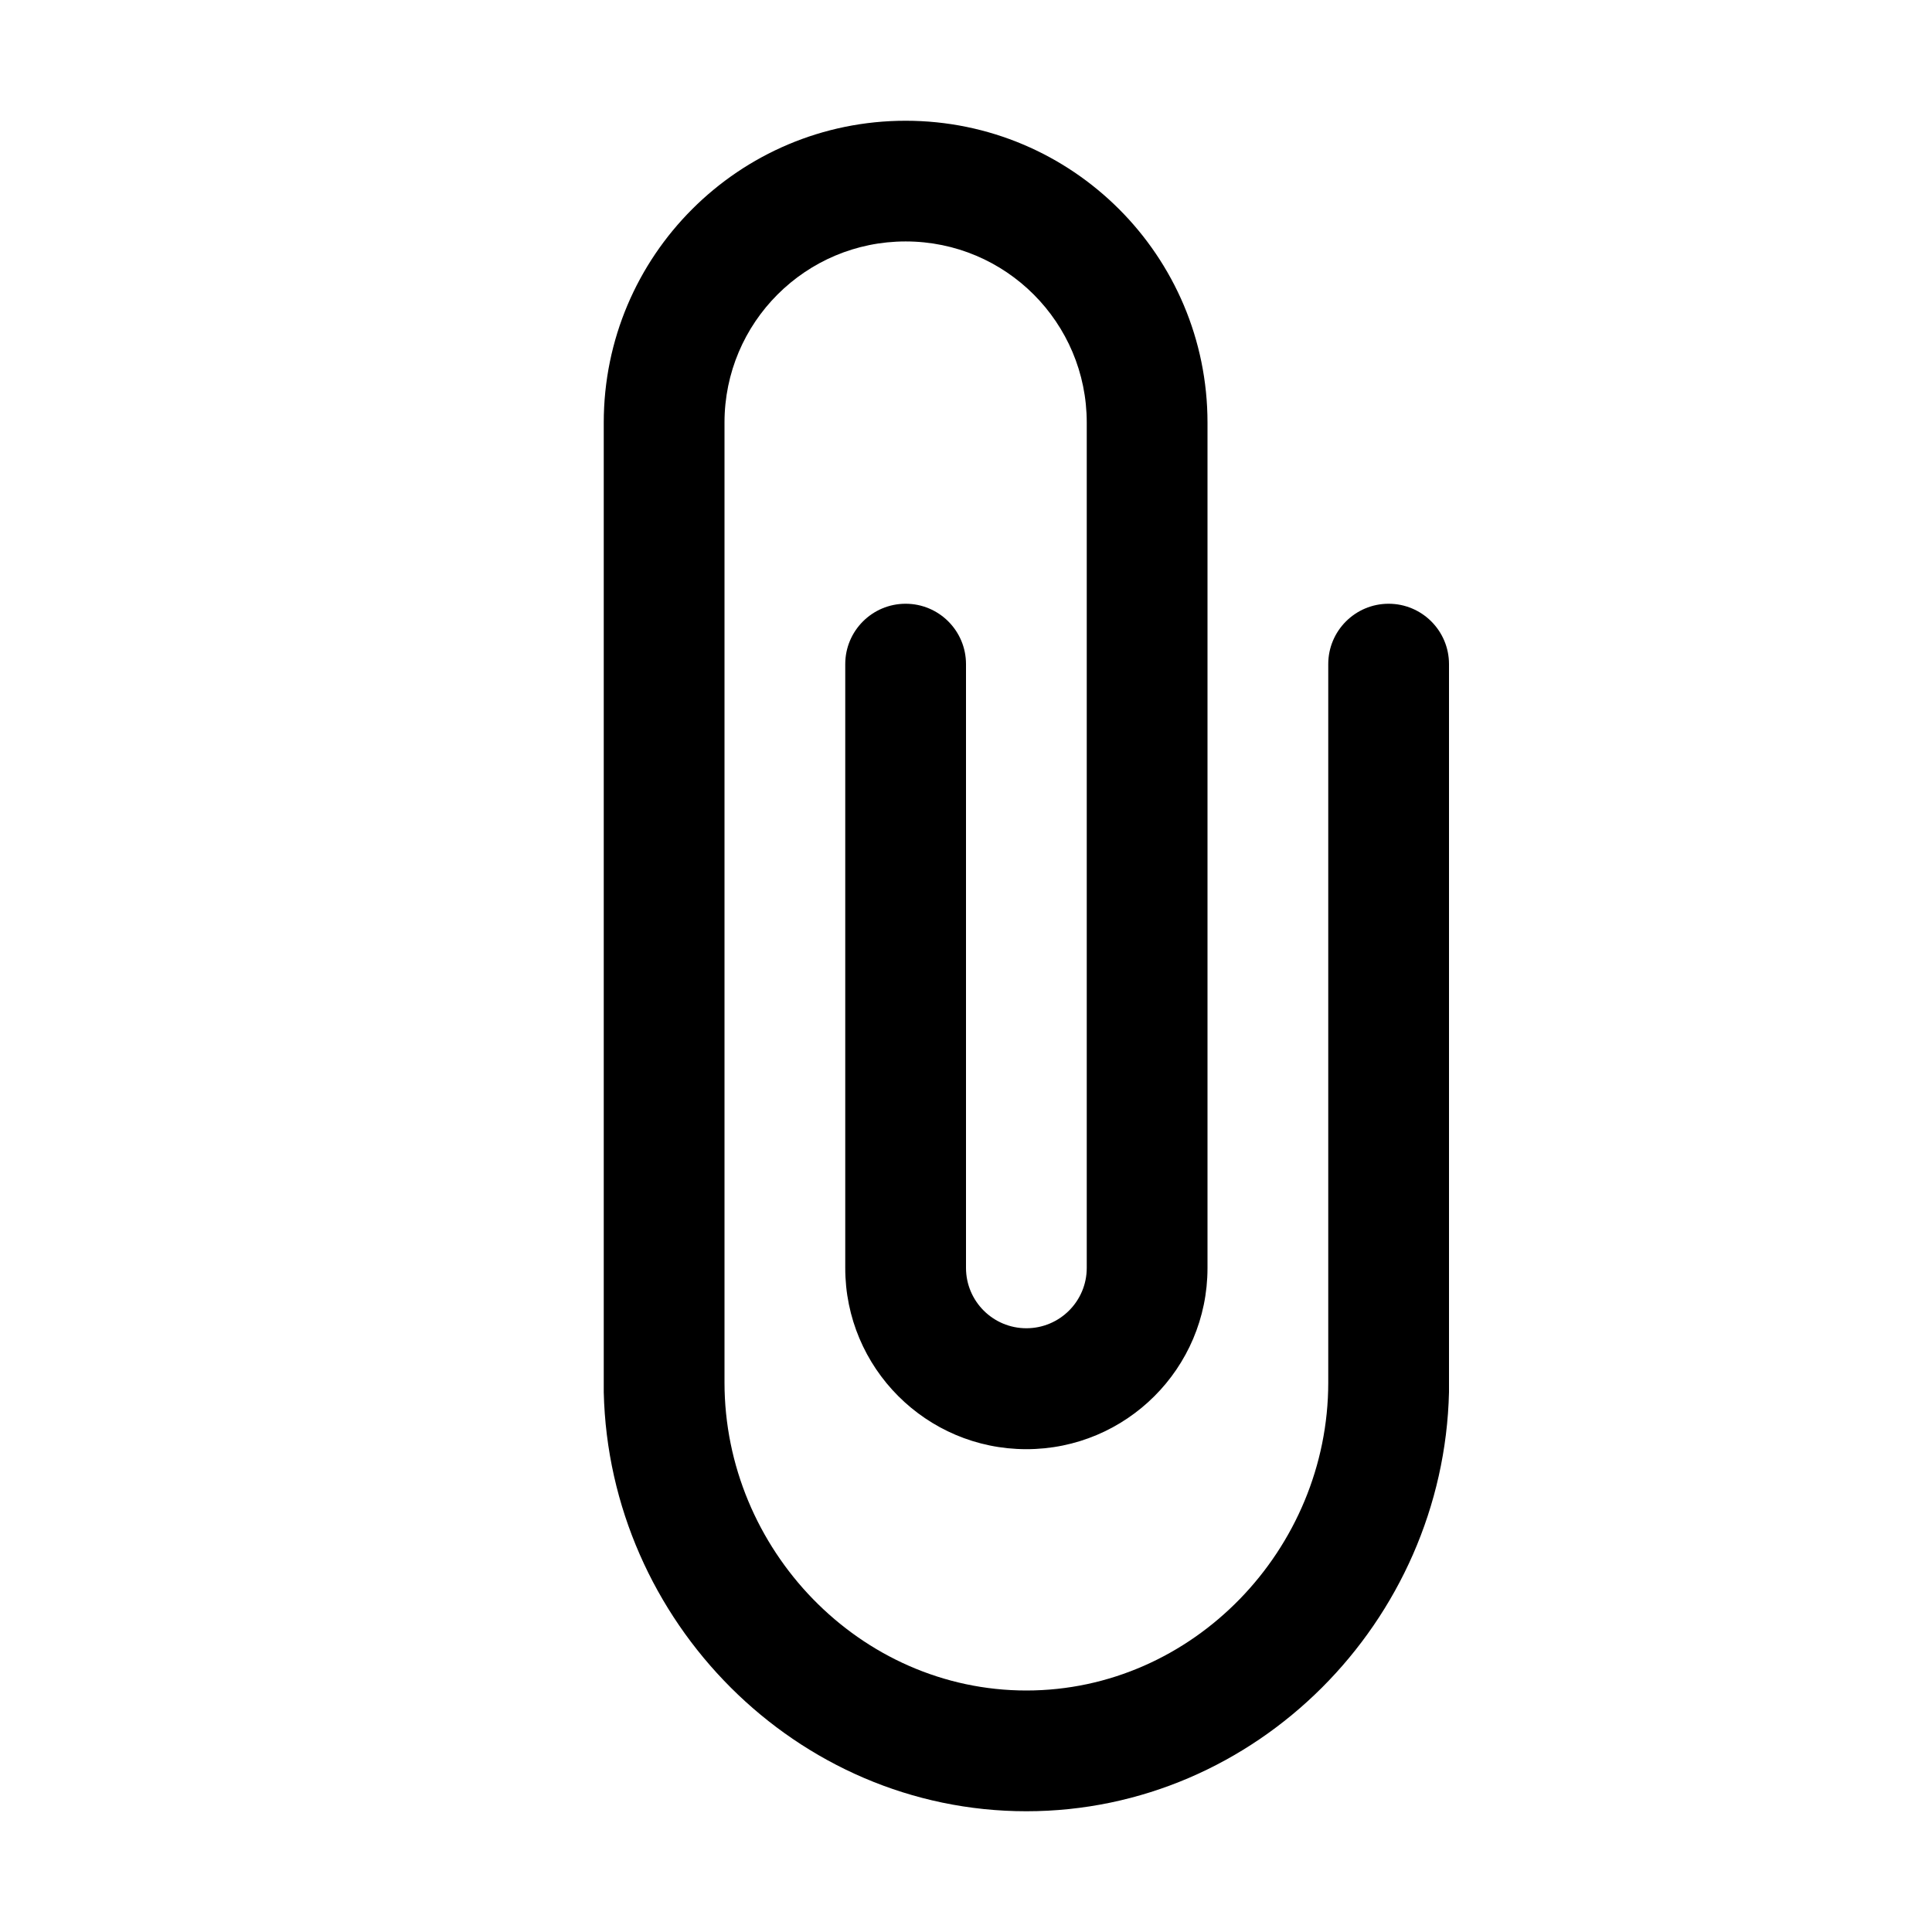
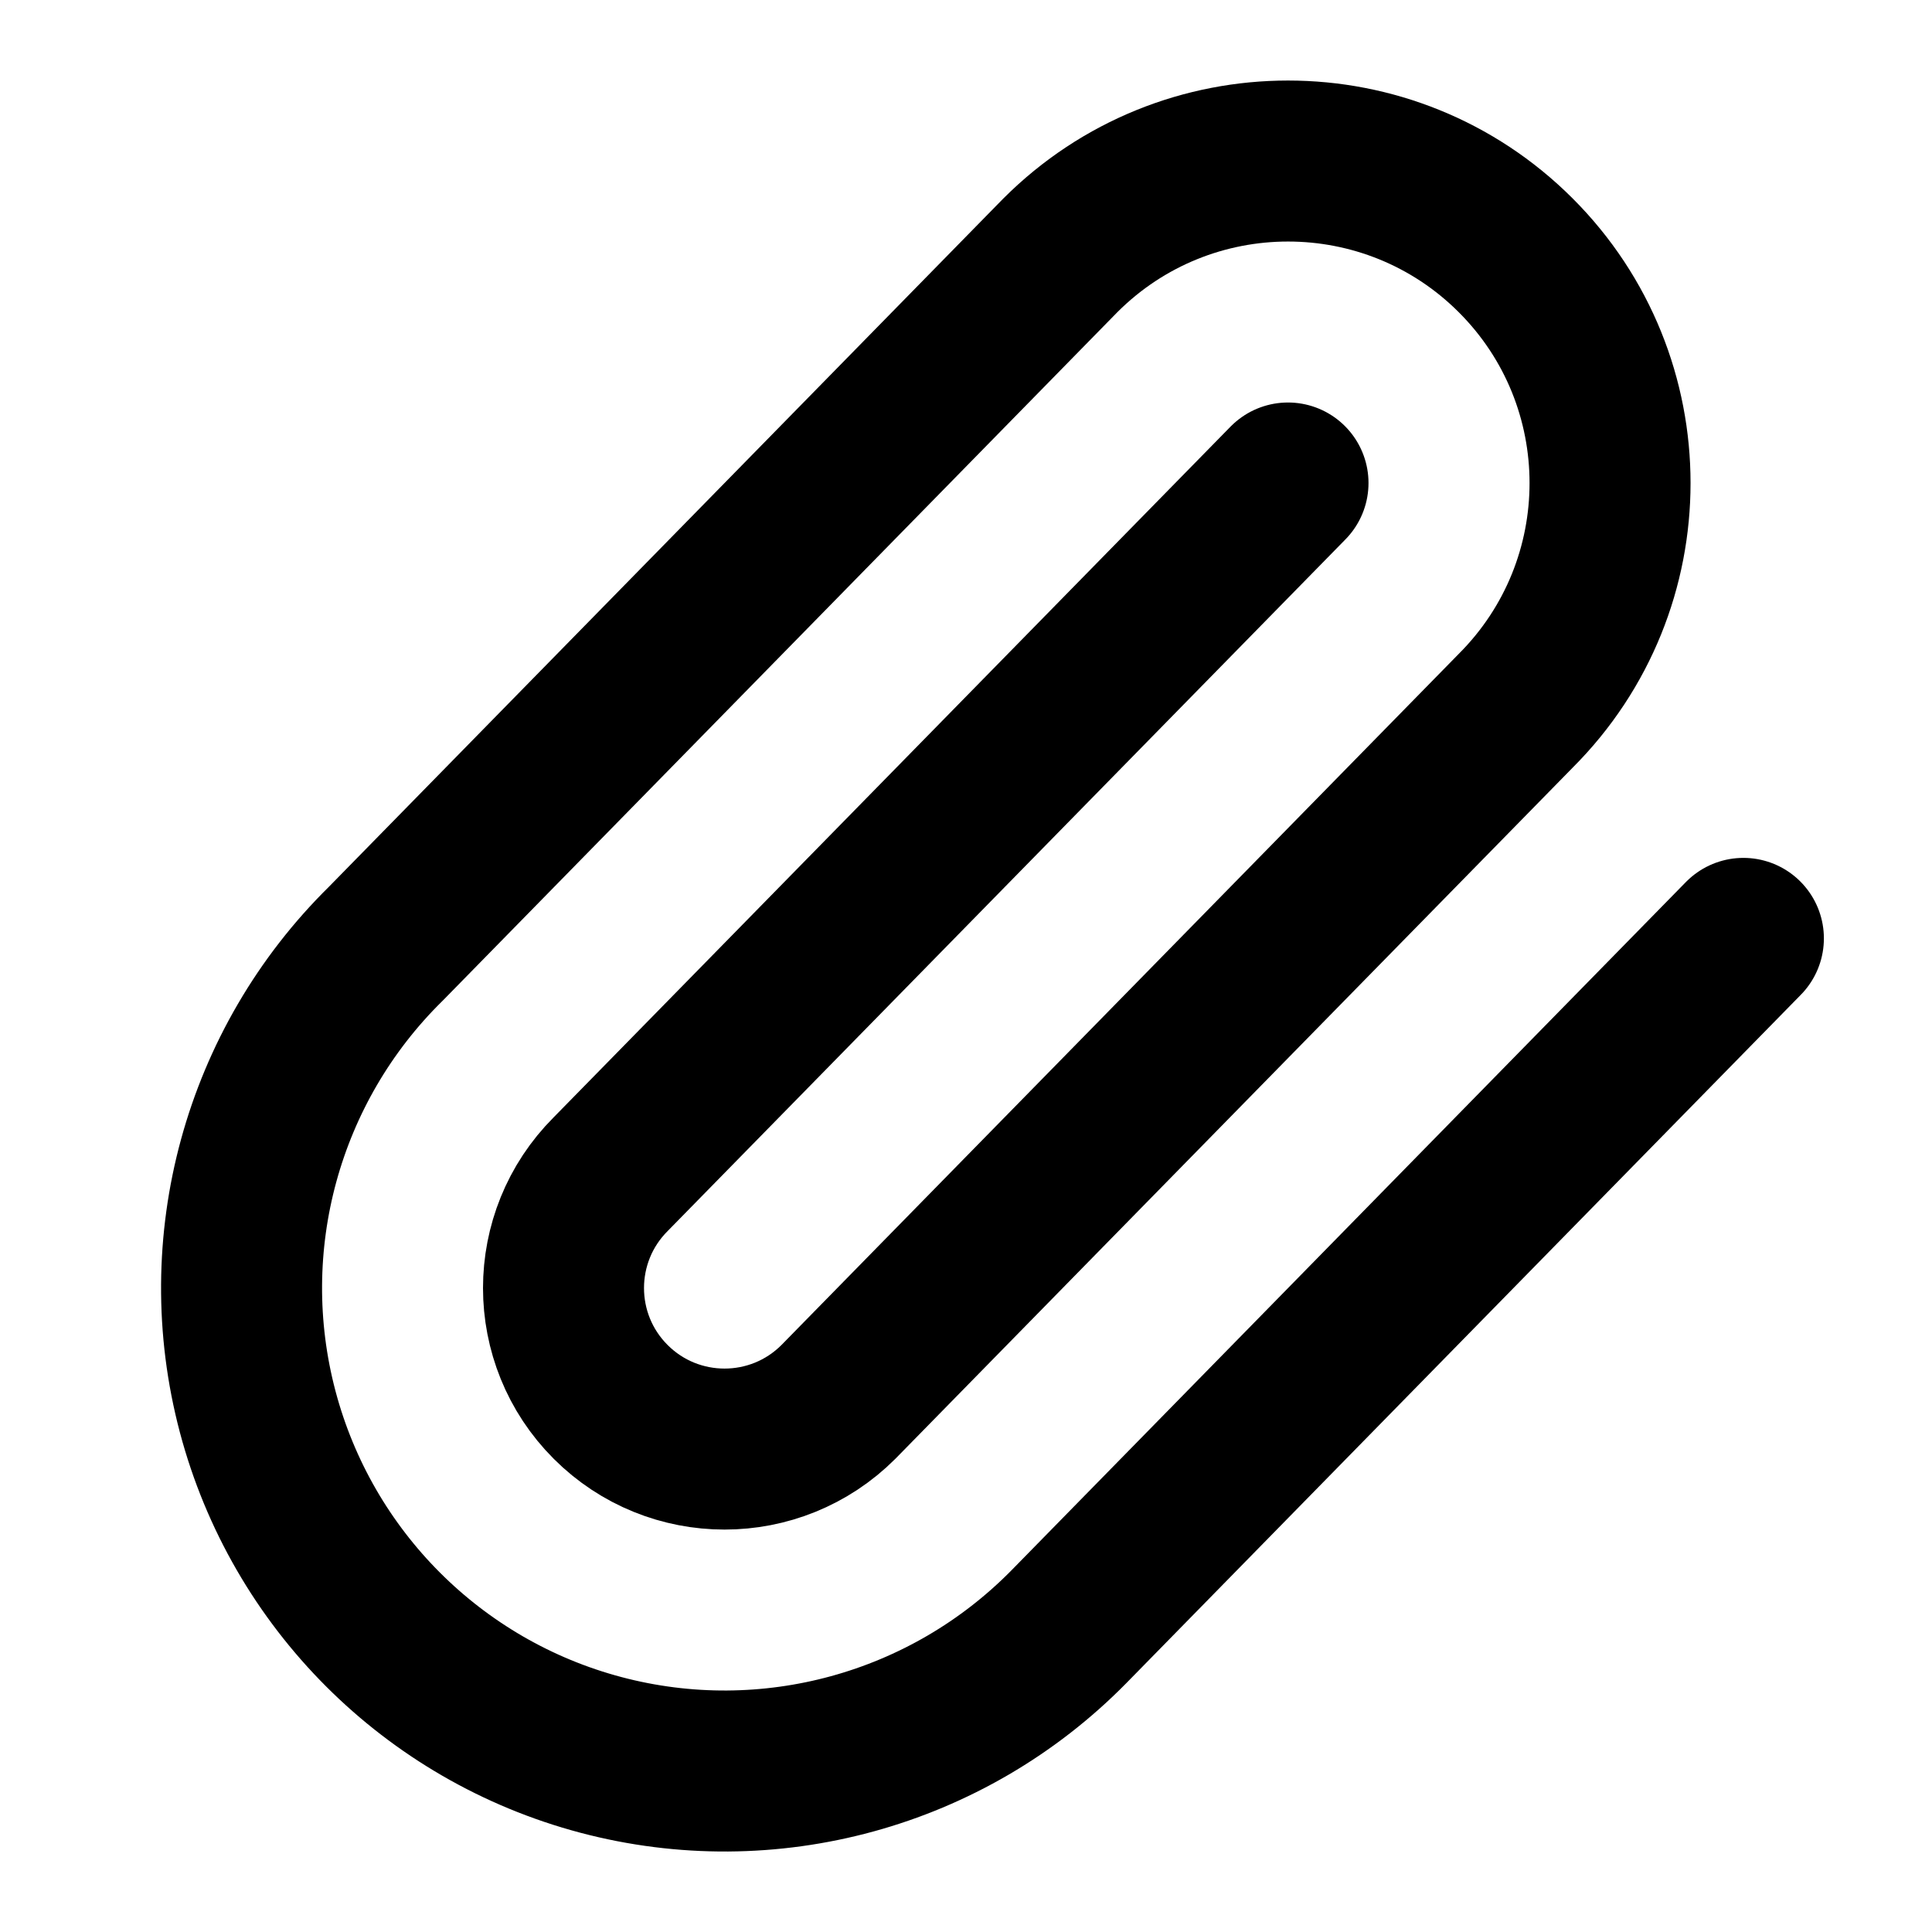
- <svg xmlns="http://www.w3.org/2000/svg" viewBox="0 0 16 16" height="40" width="40">
-   <path d="M9 3.5a1.5 1.5 0 0 0-3-.001v7.95C6 12.83 7.12 14 8.5 14s2.5-1.17 2.5-2.55V5.5a.5.5 0 0 1 1 0v6.03C11.955 13.427 10.405 15 8.5 15S5.044 13.426 5 11.53V3.5a2.5 2.5 0 0 1 5 0v7.003a1.5 1.5 0 0 1-3-.003v-5a.5.5 0 0 1 1 0v5a.5.5 0 0 0 1 0Z" />
+ <svg xmlns="http://www.w3.org/2000/svg" class="lucide lucide-paperclip" width="24" height="24" viewBox="0 0 24 24" fill="none" stroke="currentColor" stroke-width="2" stroke-linecap="round" stroke-linejoin="round">
+   <path d="m16 6-8.414 8.586a2 2 0 0 0 2.829 2.829l8.414-8.586a4 4 0 1 0-5.657-5.657l-8.379 8.551a6 6 0 1 0 8.485 8.485l8.379-8.551" />
</svg>
